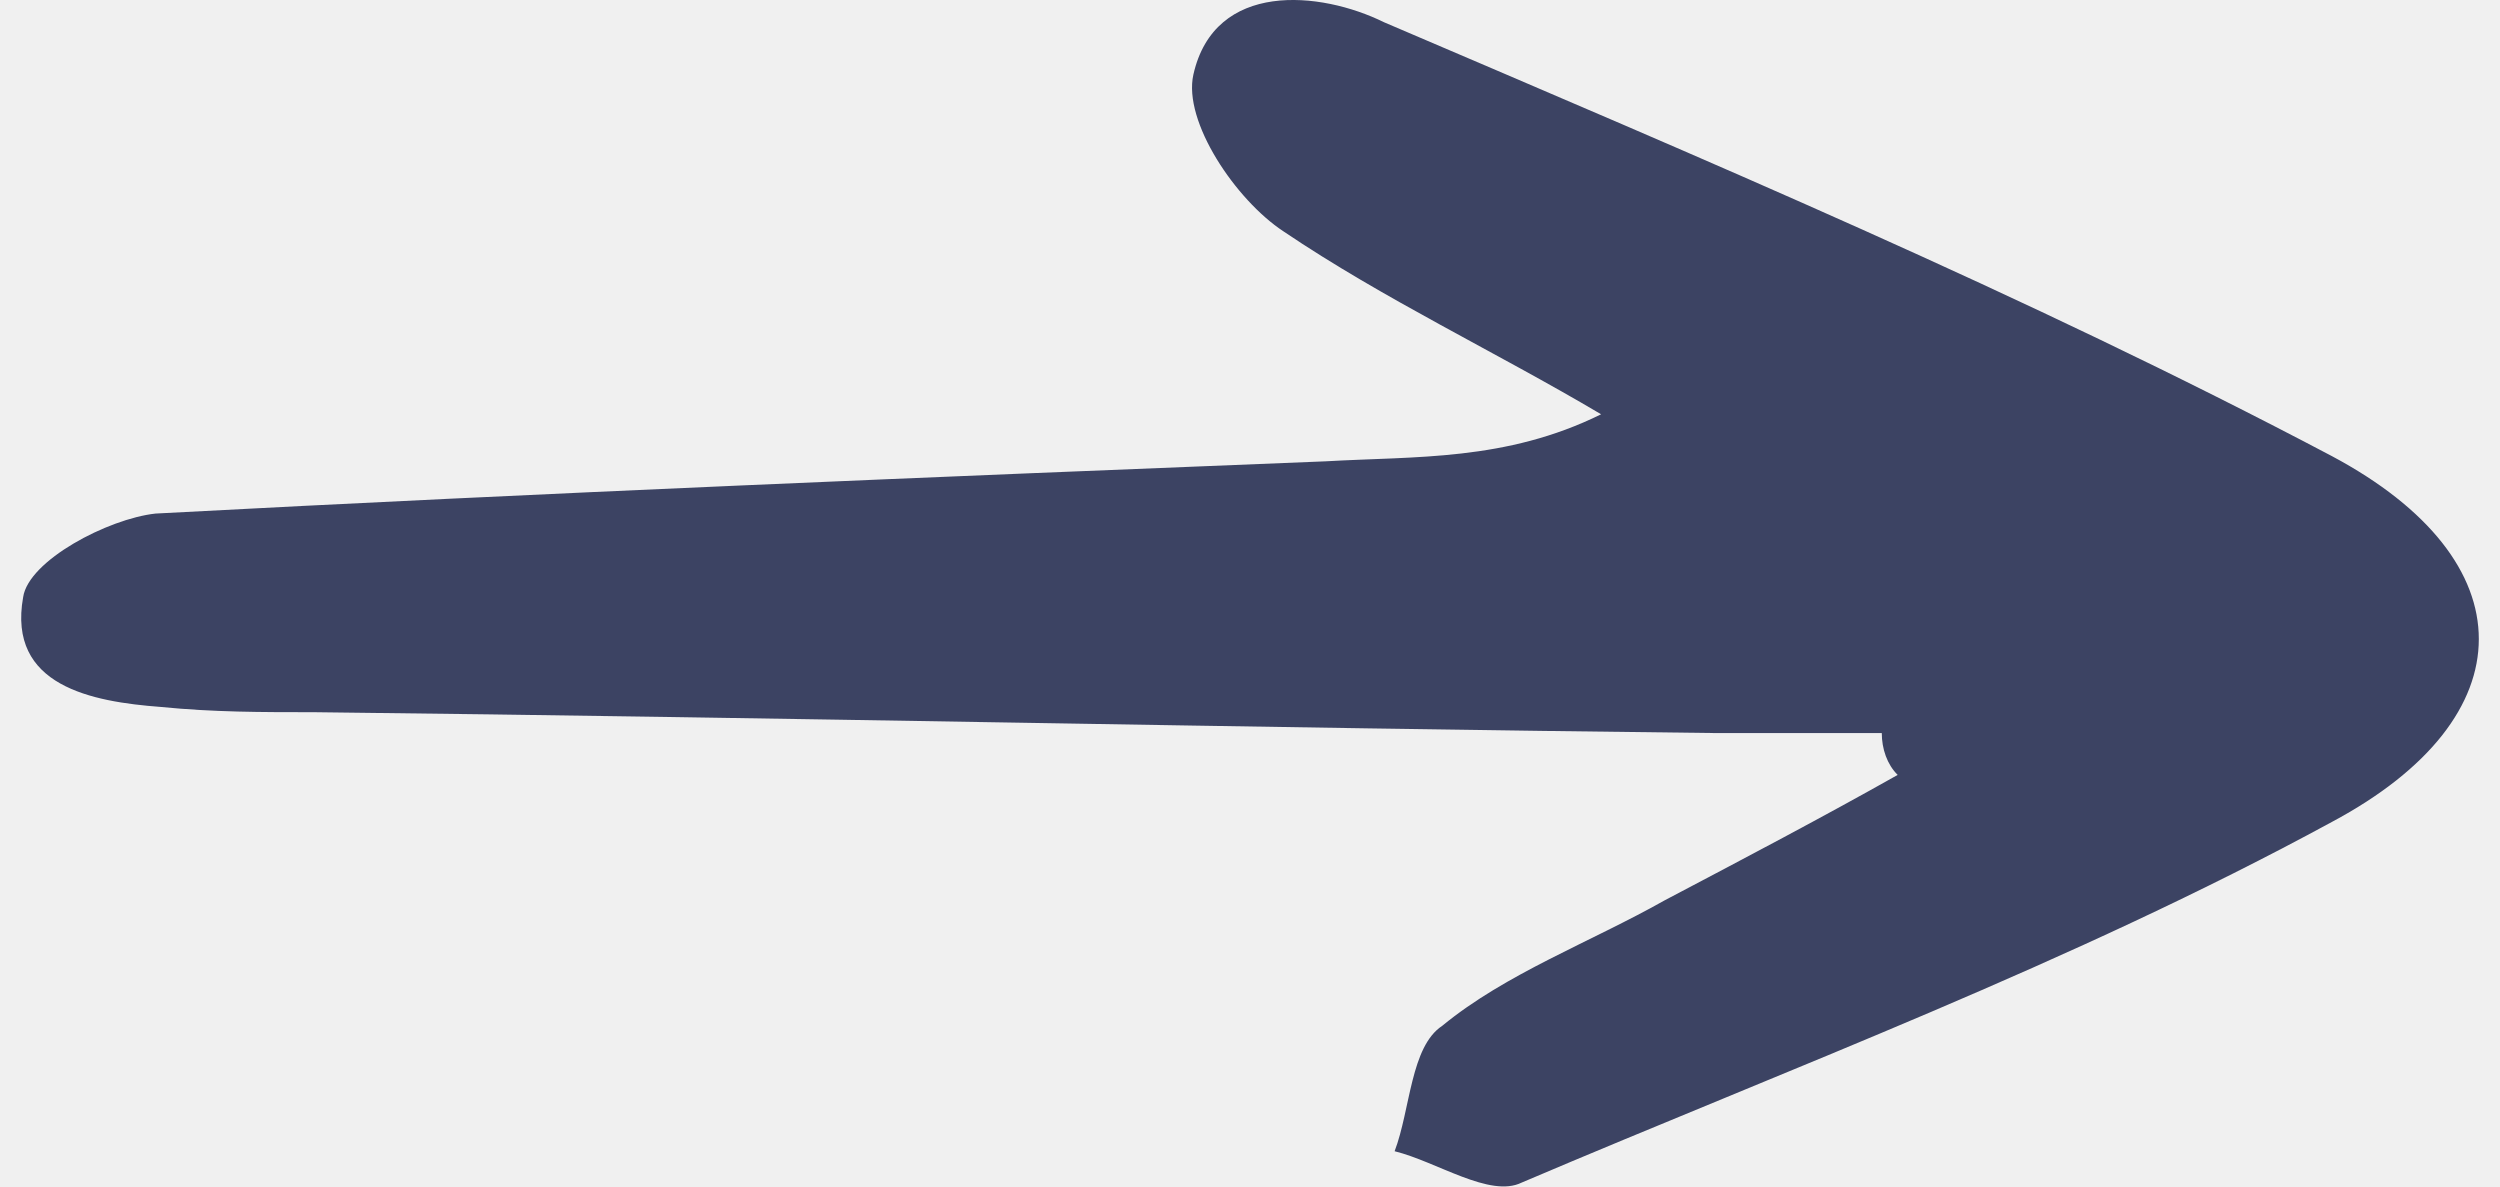
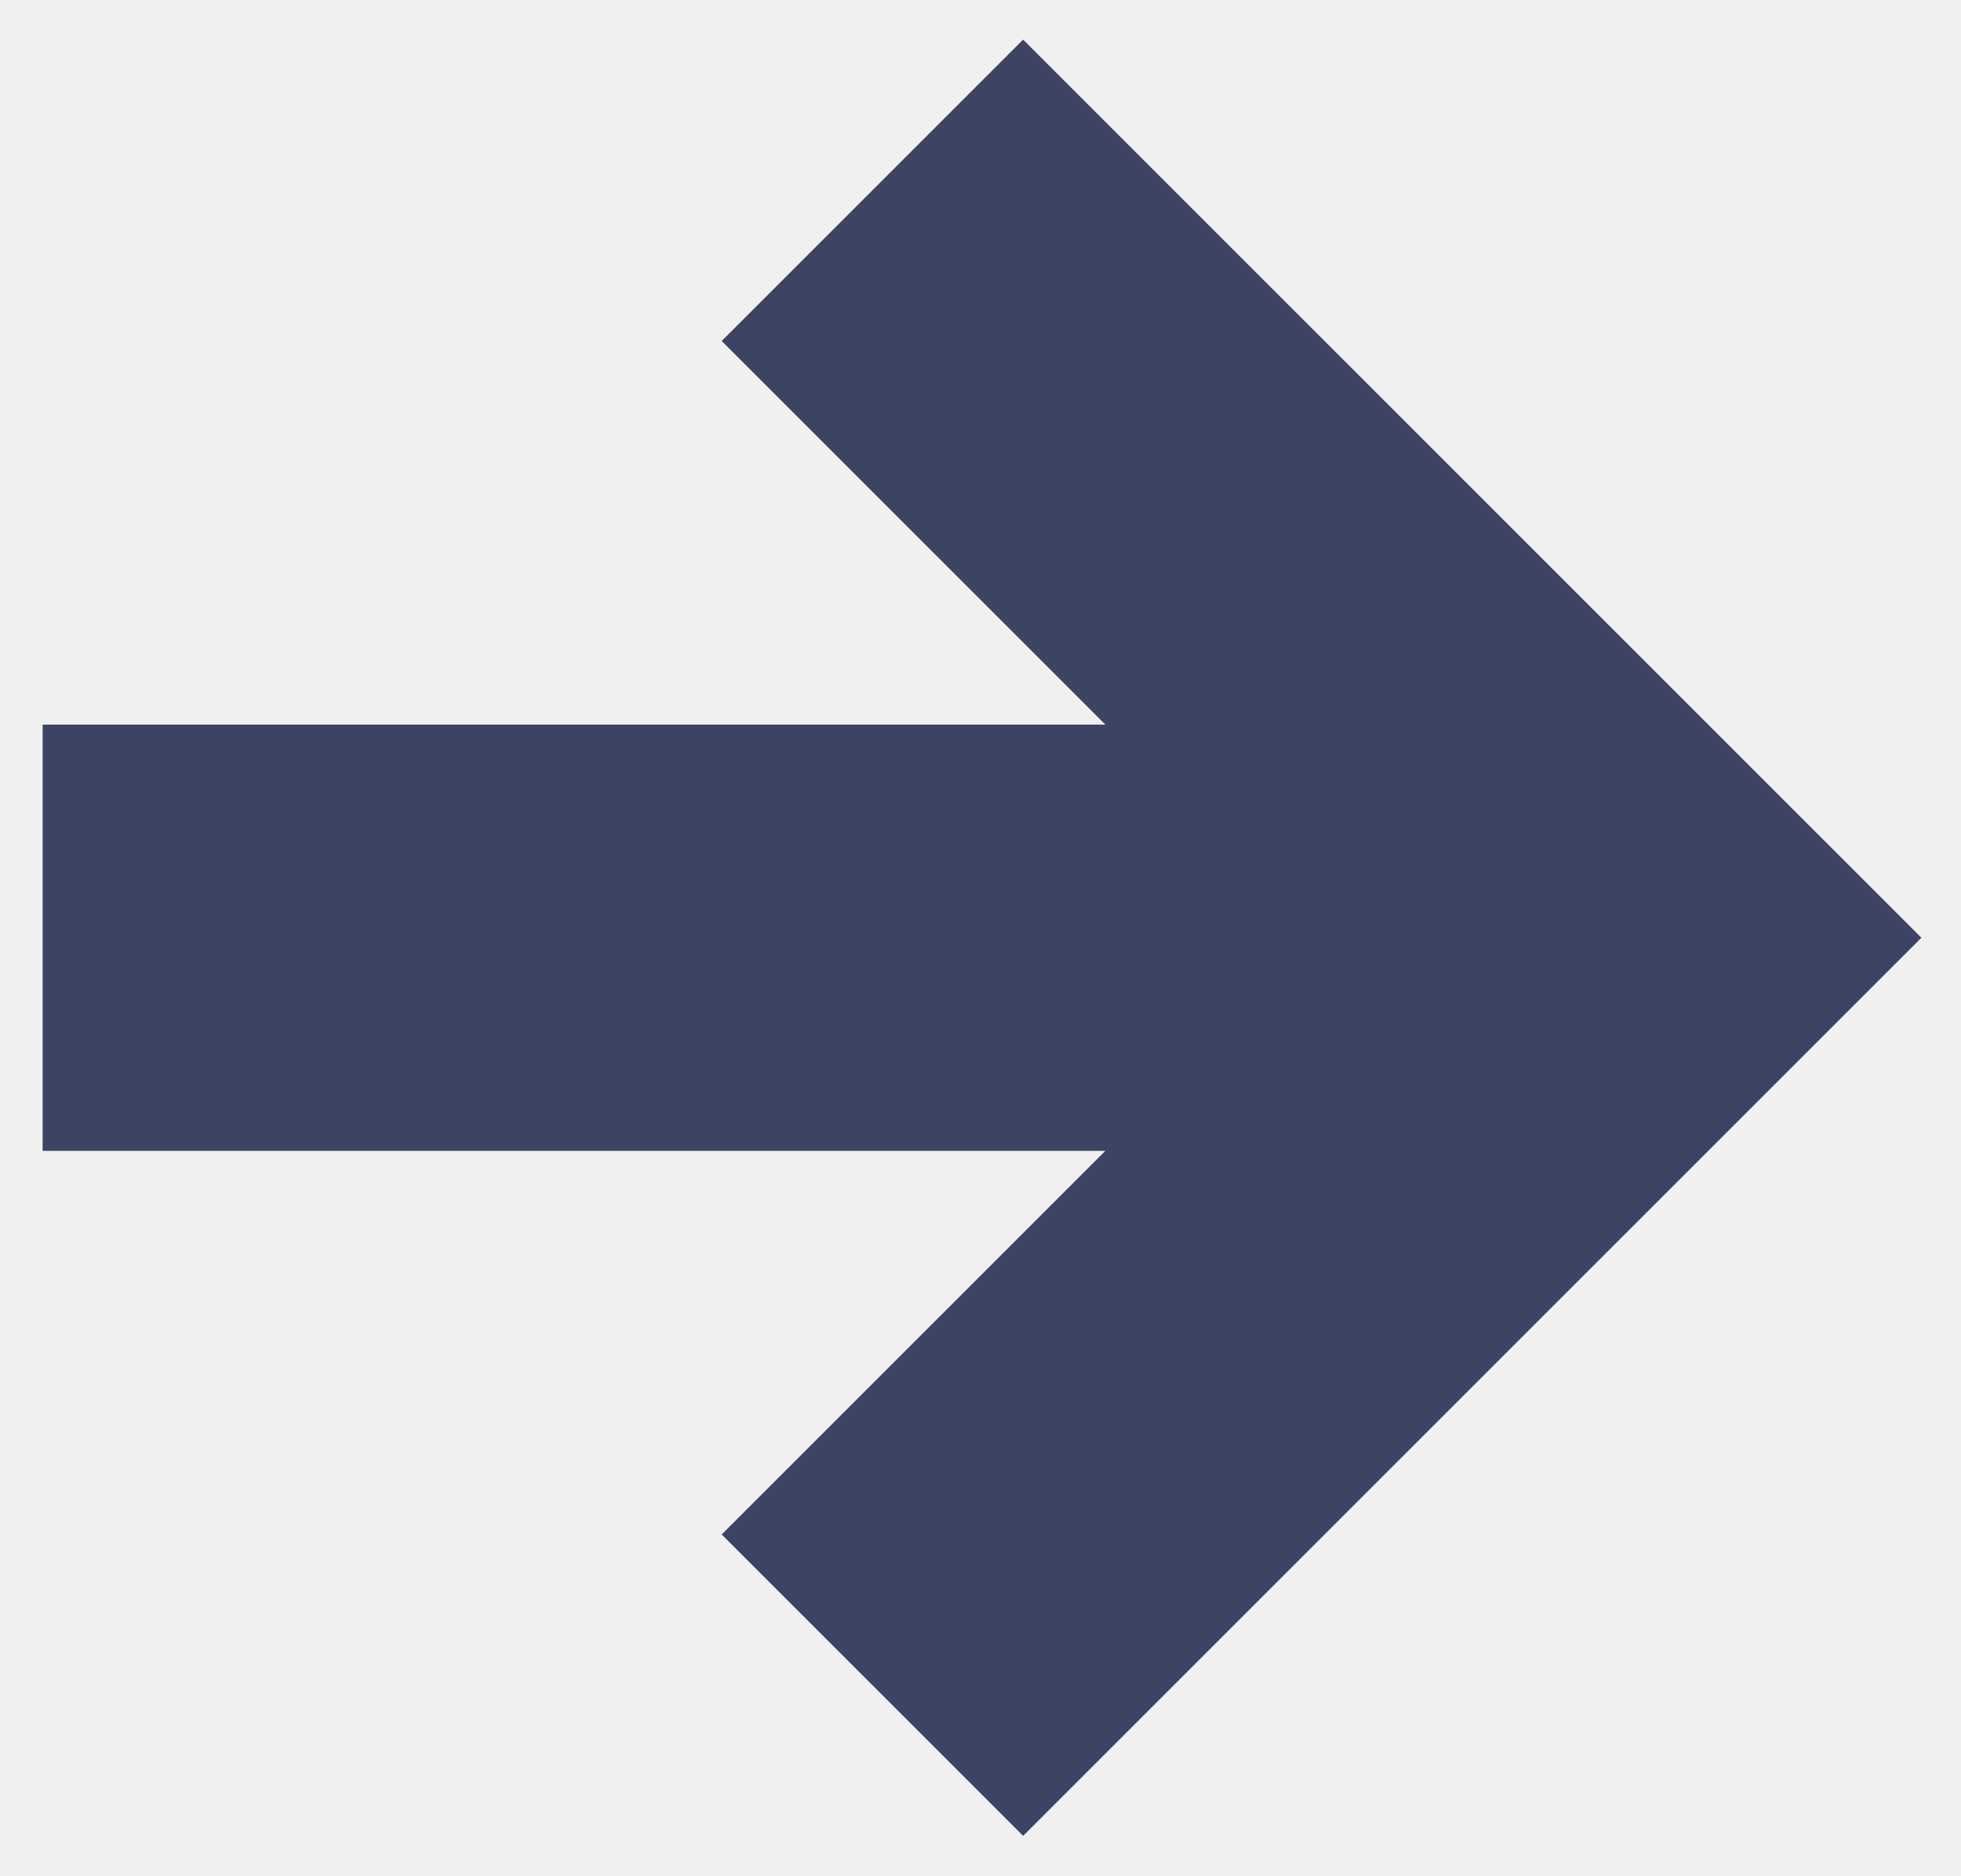
- <svg xmlns="http://www.w3.org/2000/svg" width="59" height="28" viewBox="0 0 59 28" fill="none">
-   <g clip-path="url(#clip0_1967_482)">
-     <path d="M44.41 17.301C43.16 17.301 41.785 17.301 40.536 17.301C29.538 17.178 18.416 16.931 7.419 16.808C6.169 16.808 5.045 16.808 3.795 16.684C2.17 16.561 0.171 16.191 0.546 14.094C0.671 13.23 2.545 12.244 3.67 12.12C12.918 11.627 22.04 11.257 31.288 10.887C33.413 10.764 35.537 10.887 37.786 9.777C35.287 8.297 32.663 7.063 30.288 5.459C29.164 4.719 27.914 2.869 28.164 1.759C28.664 -0.461 31.163 -0.215 32.663 0.525C40.161 3.733 47.784 6.94 55.032 10.764C59.656 13.23 59.656 16.931 55.032 19.398C48.909 22.728 42.285 25.195 35.912 27.909C35.162 28.279 33.912 27.416 32.913 27.169C33.288 26.182 33.288 24.702 34.037 24.209C35.537 22.975 37.536 22.235 39.286 21.248C41.161 20.261 43.035 19.275 44.785 18.288C44.535 18.041 44.41 17.671 44.41 17.301Z" fill="#3C4363" />
-   </g>
-   <defs>
-     <clipPath id="clip0_1967_482">
-       <rect width="28" height="58" fill="white" transform="translate(0.5 28) rotate(-90)" />
-     </clipPath>
-   </defs>
+ <svg xmlns="http://www.w3.org/2000/svg" width="23" height="22" viewBox="0 0 23 22" fill="none">
+   <path d="M12 4L19 11L12 18" stroke="#3C4363" stroke-width="5" stroke-linecap="square" />
+   <path d="M3 11L17 11" stroke="#3C4363" stroke-width="5" stroke-linecap="square" stroke-linejoin="round" />
</svg>
